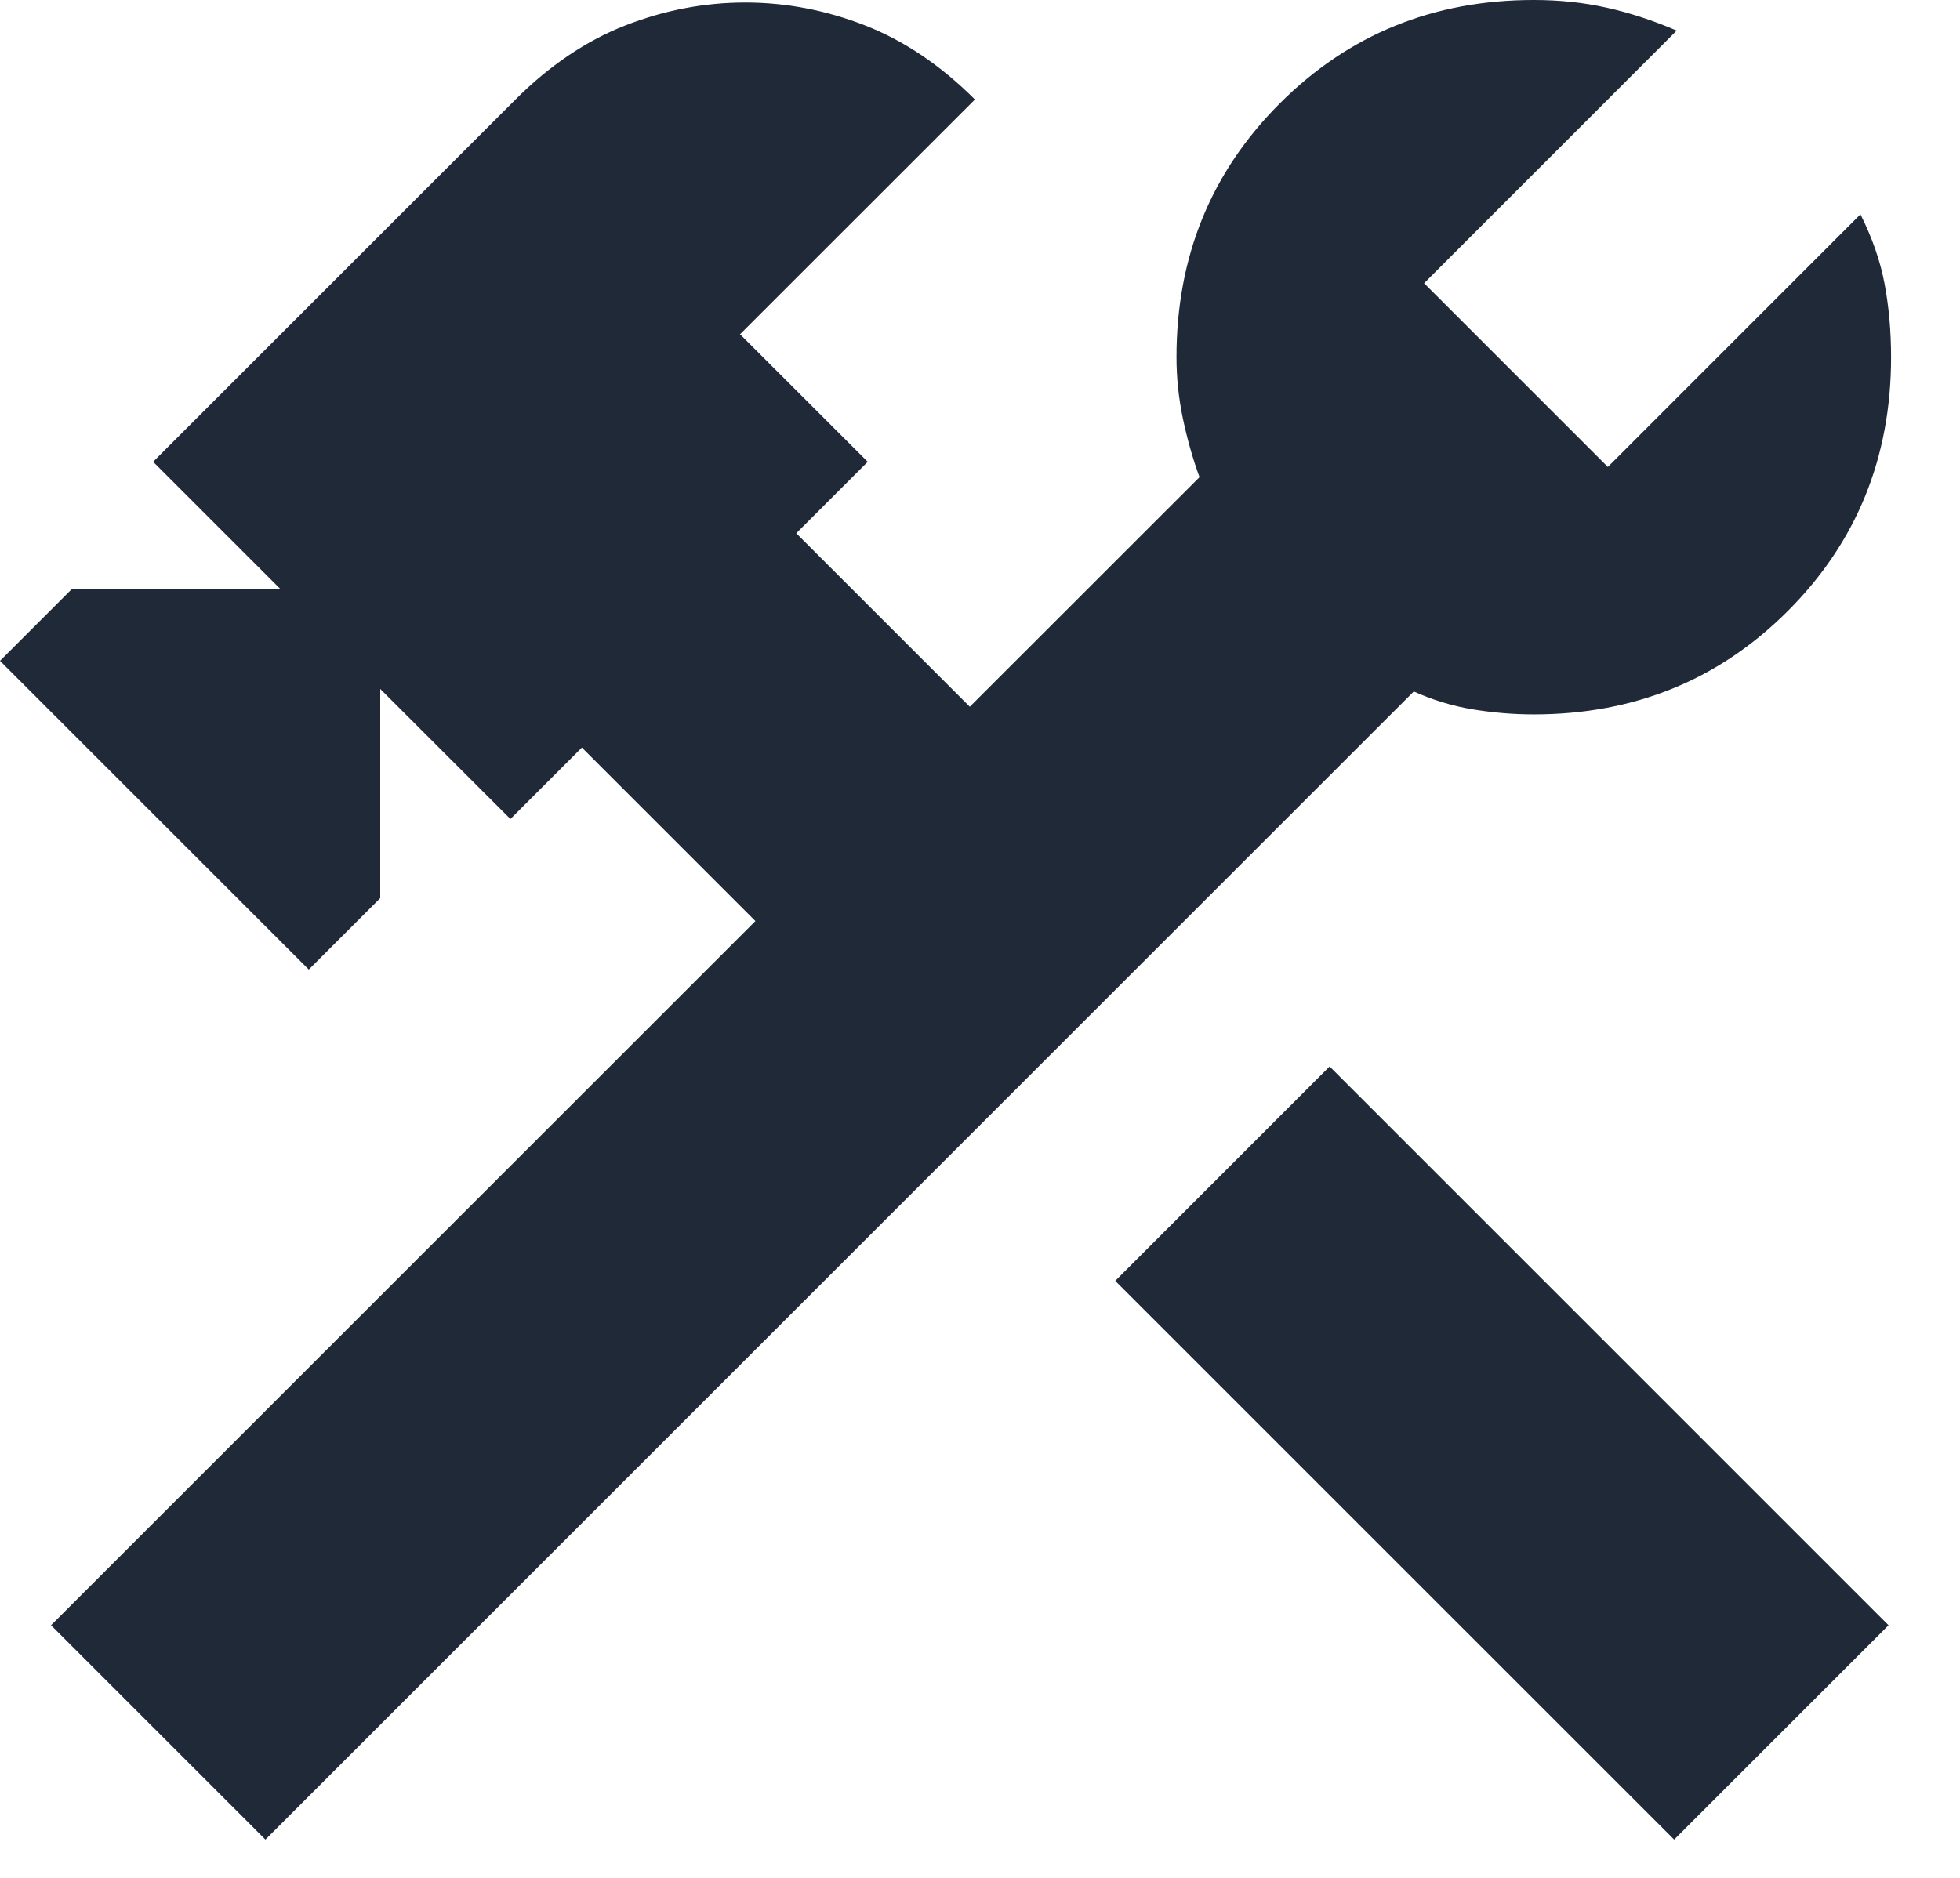
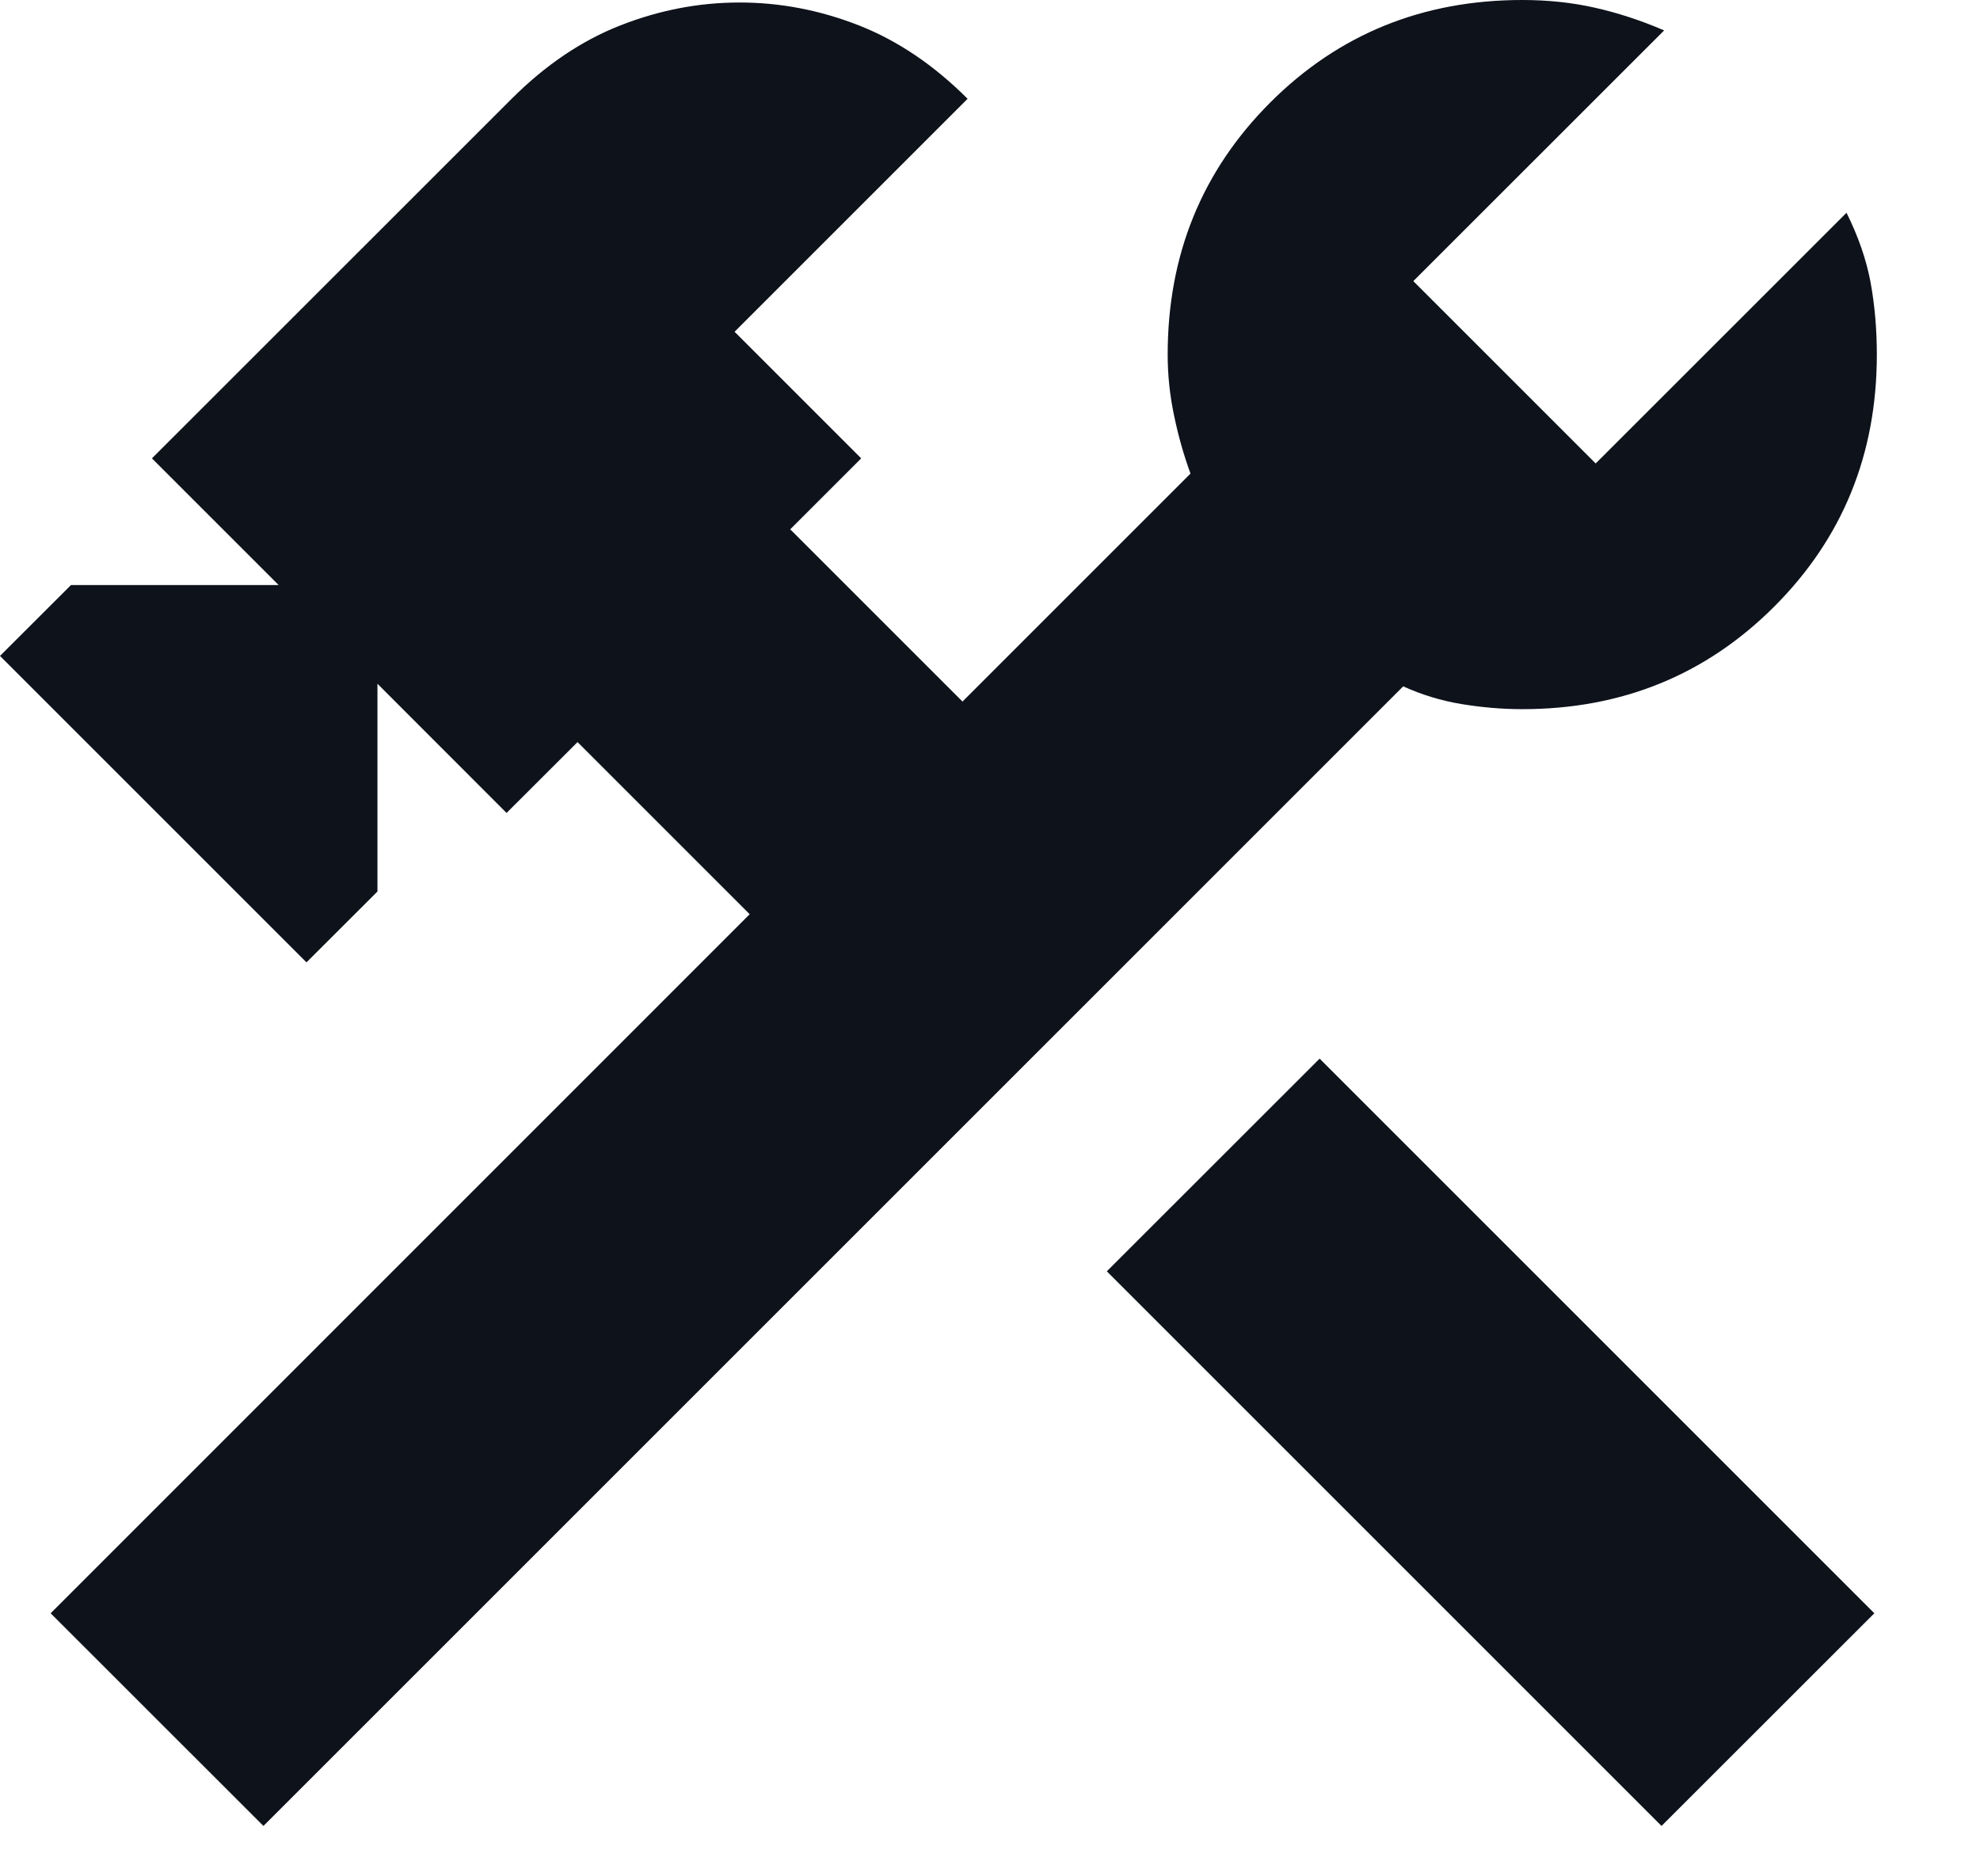
- <svg xmlns="http://www.w3.org/2000/svg" width="24" height="23" viewBox="0 0 24 23" fill="none">
-   <path d="M20.5 22.531L13.656 15.688L16.281 13.062L23.125 19.906L20.5 22.531ZM3.25 22.531L0.625 19.906L9.25 11.281L7.125 9.156L6.25 10.031L4.656 8.438V11L3.781 11.875L0 8.094L0.875 7.219H3.438L1.875 5.656L6.312 1.219C6.729 0.802 7.177 0.5 7.656 0.312C8.135 0.125 8.625 0.031 9.125 0.031C9.625 0.031 10.115 0.125 10.594 0.312C11.073 0.5 11.521 0.802 11.938 1.219L9.062 4.094L10.625 5.656L9.75 6.531L11.875 8.656L14.688 5.844C14.604 5.615 14.537 5.375 14.484 5.125C14.432 4.875 14.406 4.625 14.406 4.375C14.406 3.146 14.828 2.109 15.672 1.266C16.516 0.422 17.552 0 18.781 0C19.094 0 19.391 0.031 19.672 0.094C19.953 0.156 20.24 0.25 20.531 0.375L17.438 3.469L19.688 5.719L22.781 2.625C22.927 2.917 23.026 3.203 23.078 3.484C23.13 3.766 23.156 4.062 23.156 4.375C23.156 5.604 22.734 6.641 21.891 7.484C21.047 8.328 20.01 8.75 18.781 8.75C18.531 8.75 18.281 8.729 18.031 8.688C17.781 8.646 17.542 8.573 17.312 8.469L3.25 22.531Z" fill="#1F2937" />
+ <svg xmlns="http://www.w3.org/2000/svg" width="19" height="18" viewBox="0 0 19 18" fill="none">
+   <path d="M15.944 17.524L10.621 12.201L12.663 10.16L17.986 15.483L15.944 17.524ZM2.528 17.524L0.486 15.483L7.194 8.774L5.542 7.122L4.861 7.802L3.622 6.562V8.556L2.941 9.236L0 6.295L0.681 5.615H2.674L1.458 4.399L4.91 0.948C5.234 0.624 5.582 0.389 5.955 0.243C6.328 0.097 6.708 0.024 7.097 0.024C7.486 0.024 7.867 0.097 8.24 0.243C8.612 0.389 8.961 0.624 9.285 0.948L7.049 3.184L8.264 4.399L7.583 5.08L9.236 6.733L11.424 4.545C11.359 4.367 11.306 4.181 11.266 3.986C11.225 3.792 11.205 3.597 11.205 3.403C11.205 2.447 11.533 1.641 12.189 0.984C12.845 0.328 13.652 -1.33514e-05 14.608 -1.33514e-05C14.851 -1.33514e-05 15.082 0.024 15.3 0.073C15.519 0.122 15.742 0.194 15.969 0.292L13.562 2.698L15.312 4.448L17.719 2.042C17.832 2.269 17.909 2.491 17.95 2.71C17.99 2.929 18.01 3.16 18.01 3.403C18.01 4.359 17.682 5.165 17.026 5.821C16.37 6.477 15.564 6.806 14.608 6.806C14.413 6.806 14.219 6.789 14.024 6.757C13.83 6.725 13.643 6.668 13.465 6.587L2.528 17.524Z" fill="#0D121B" />
</svg>
